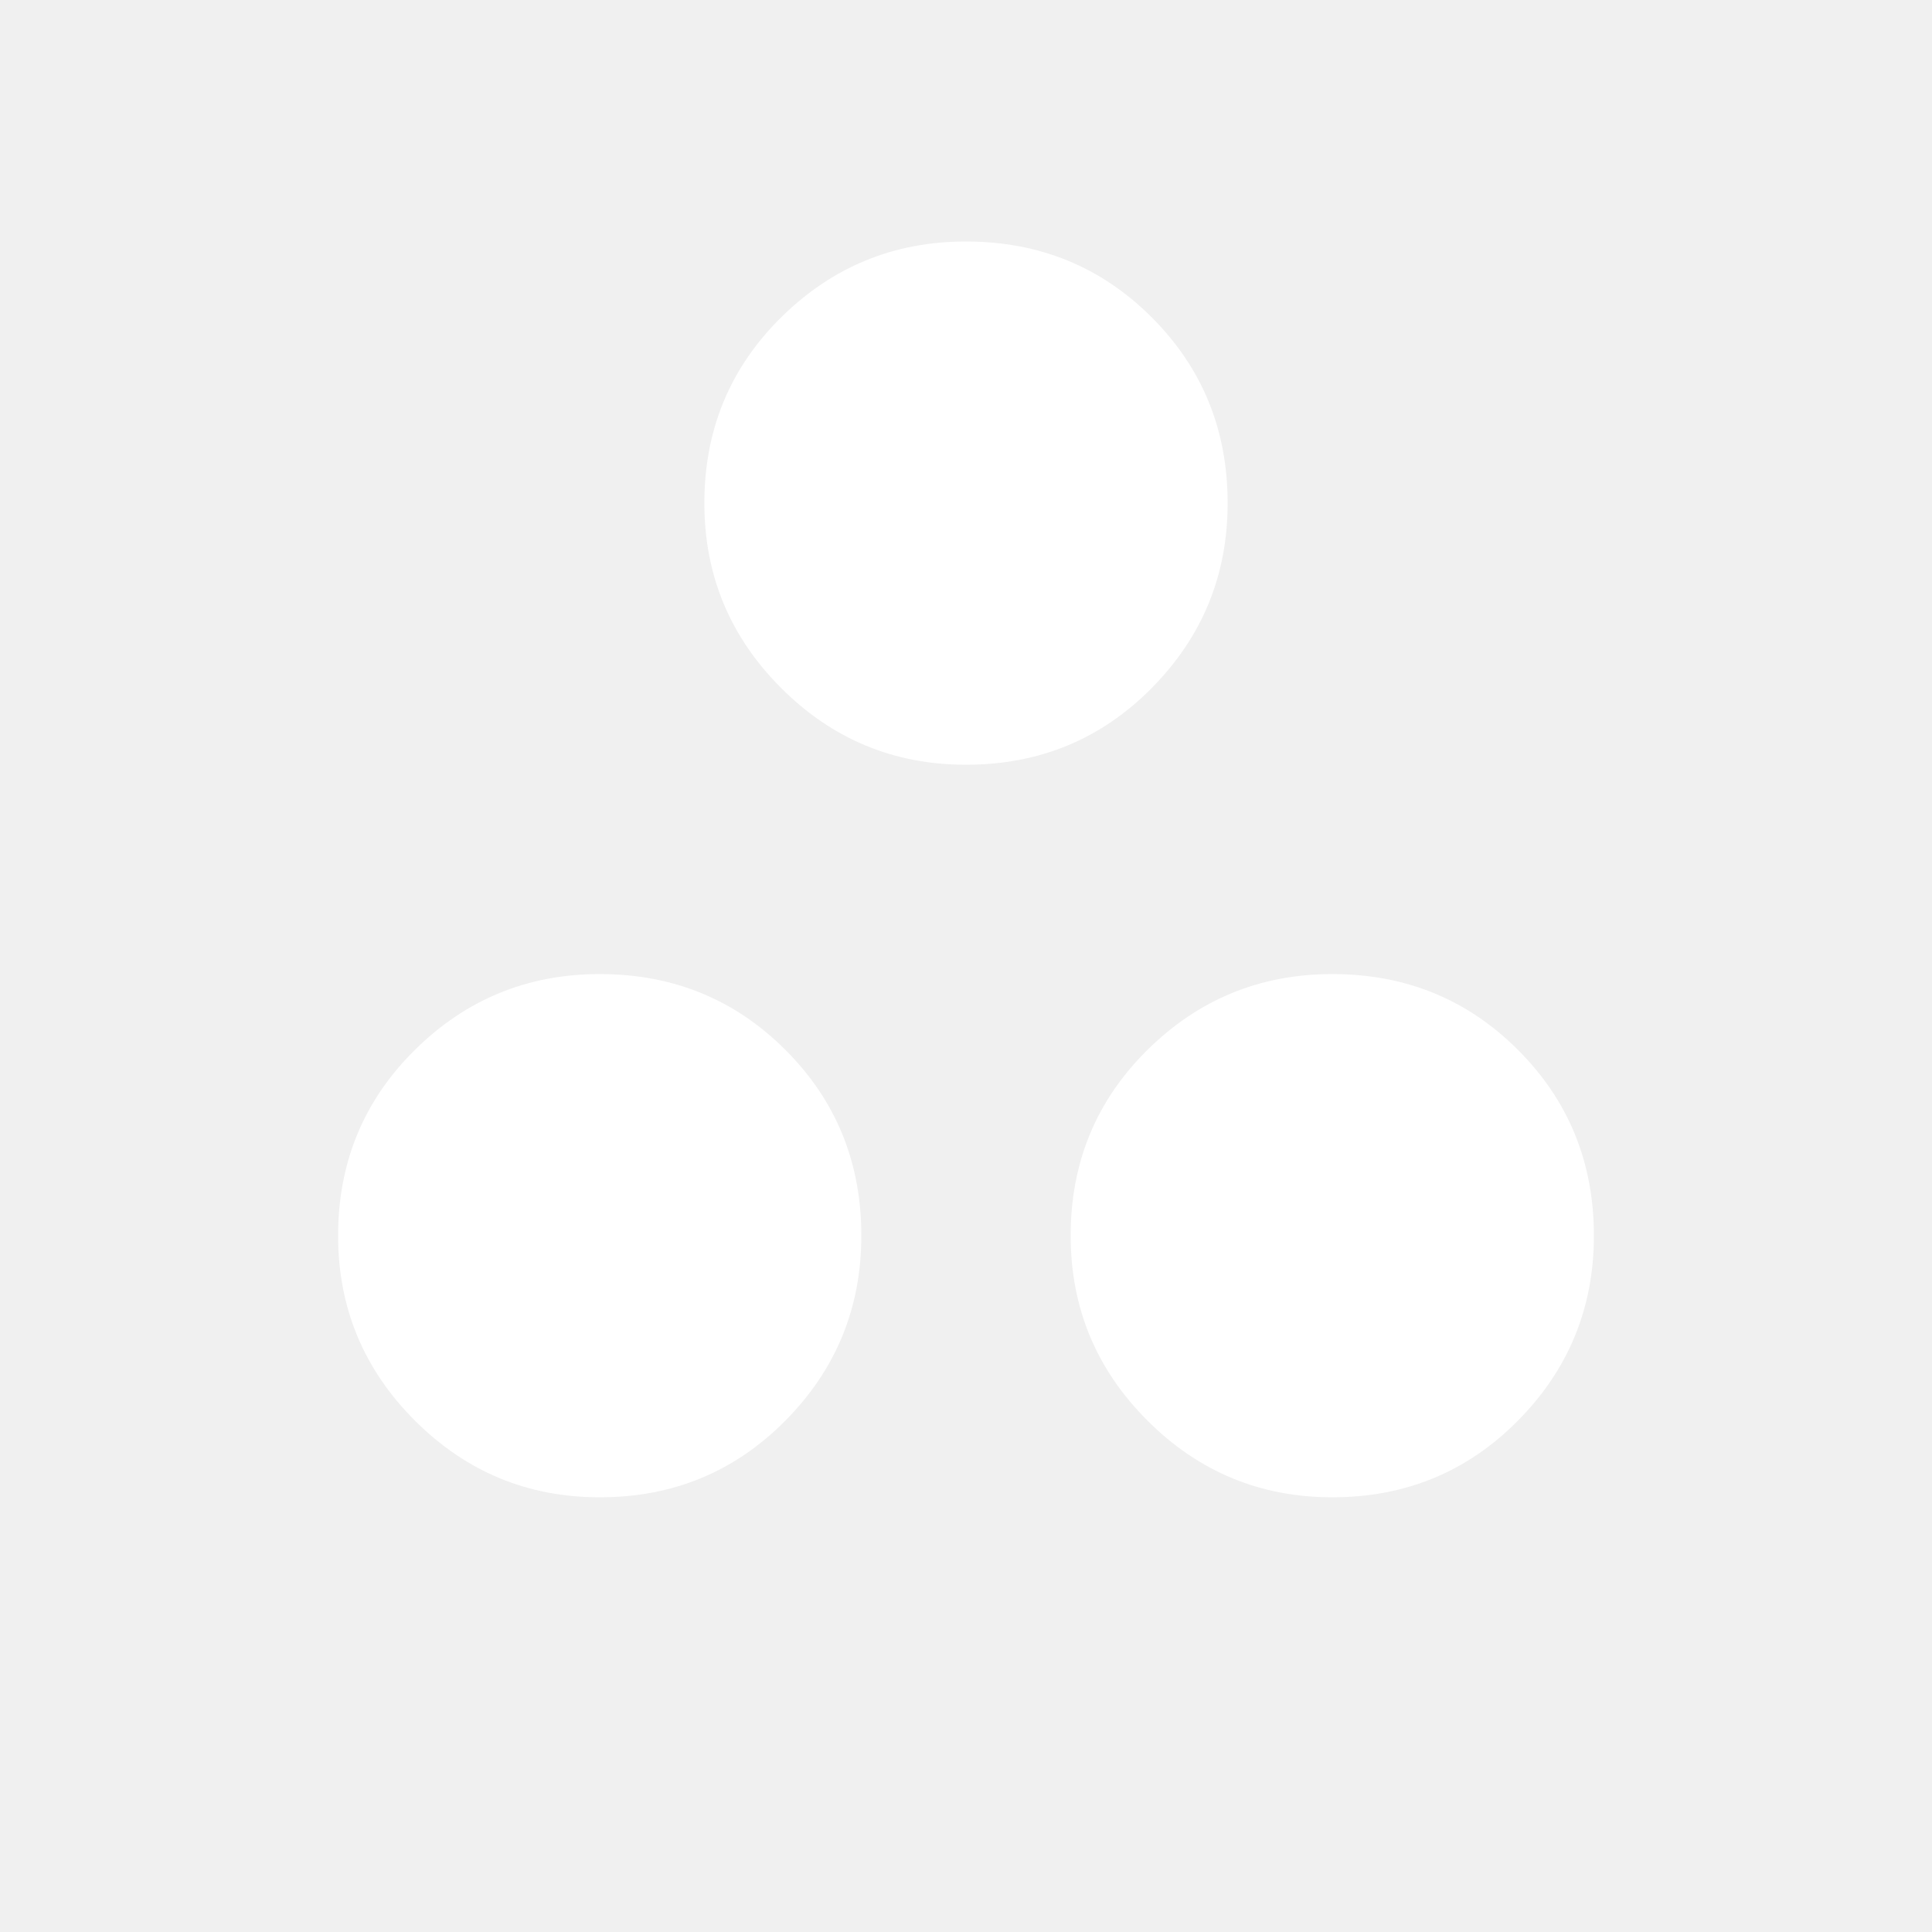
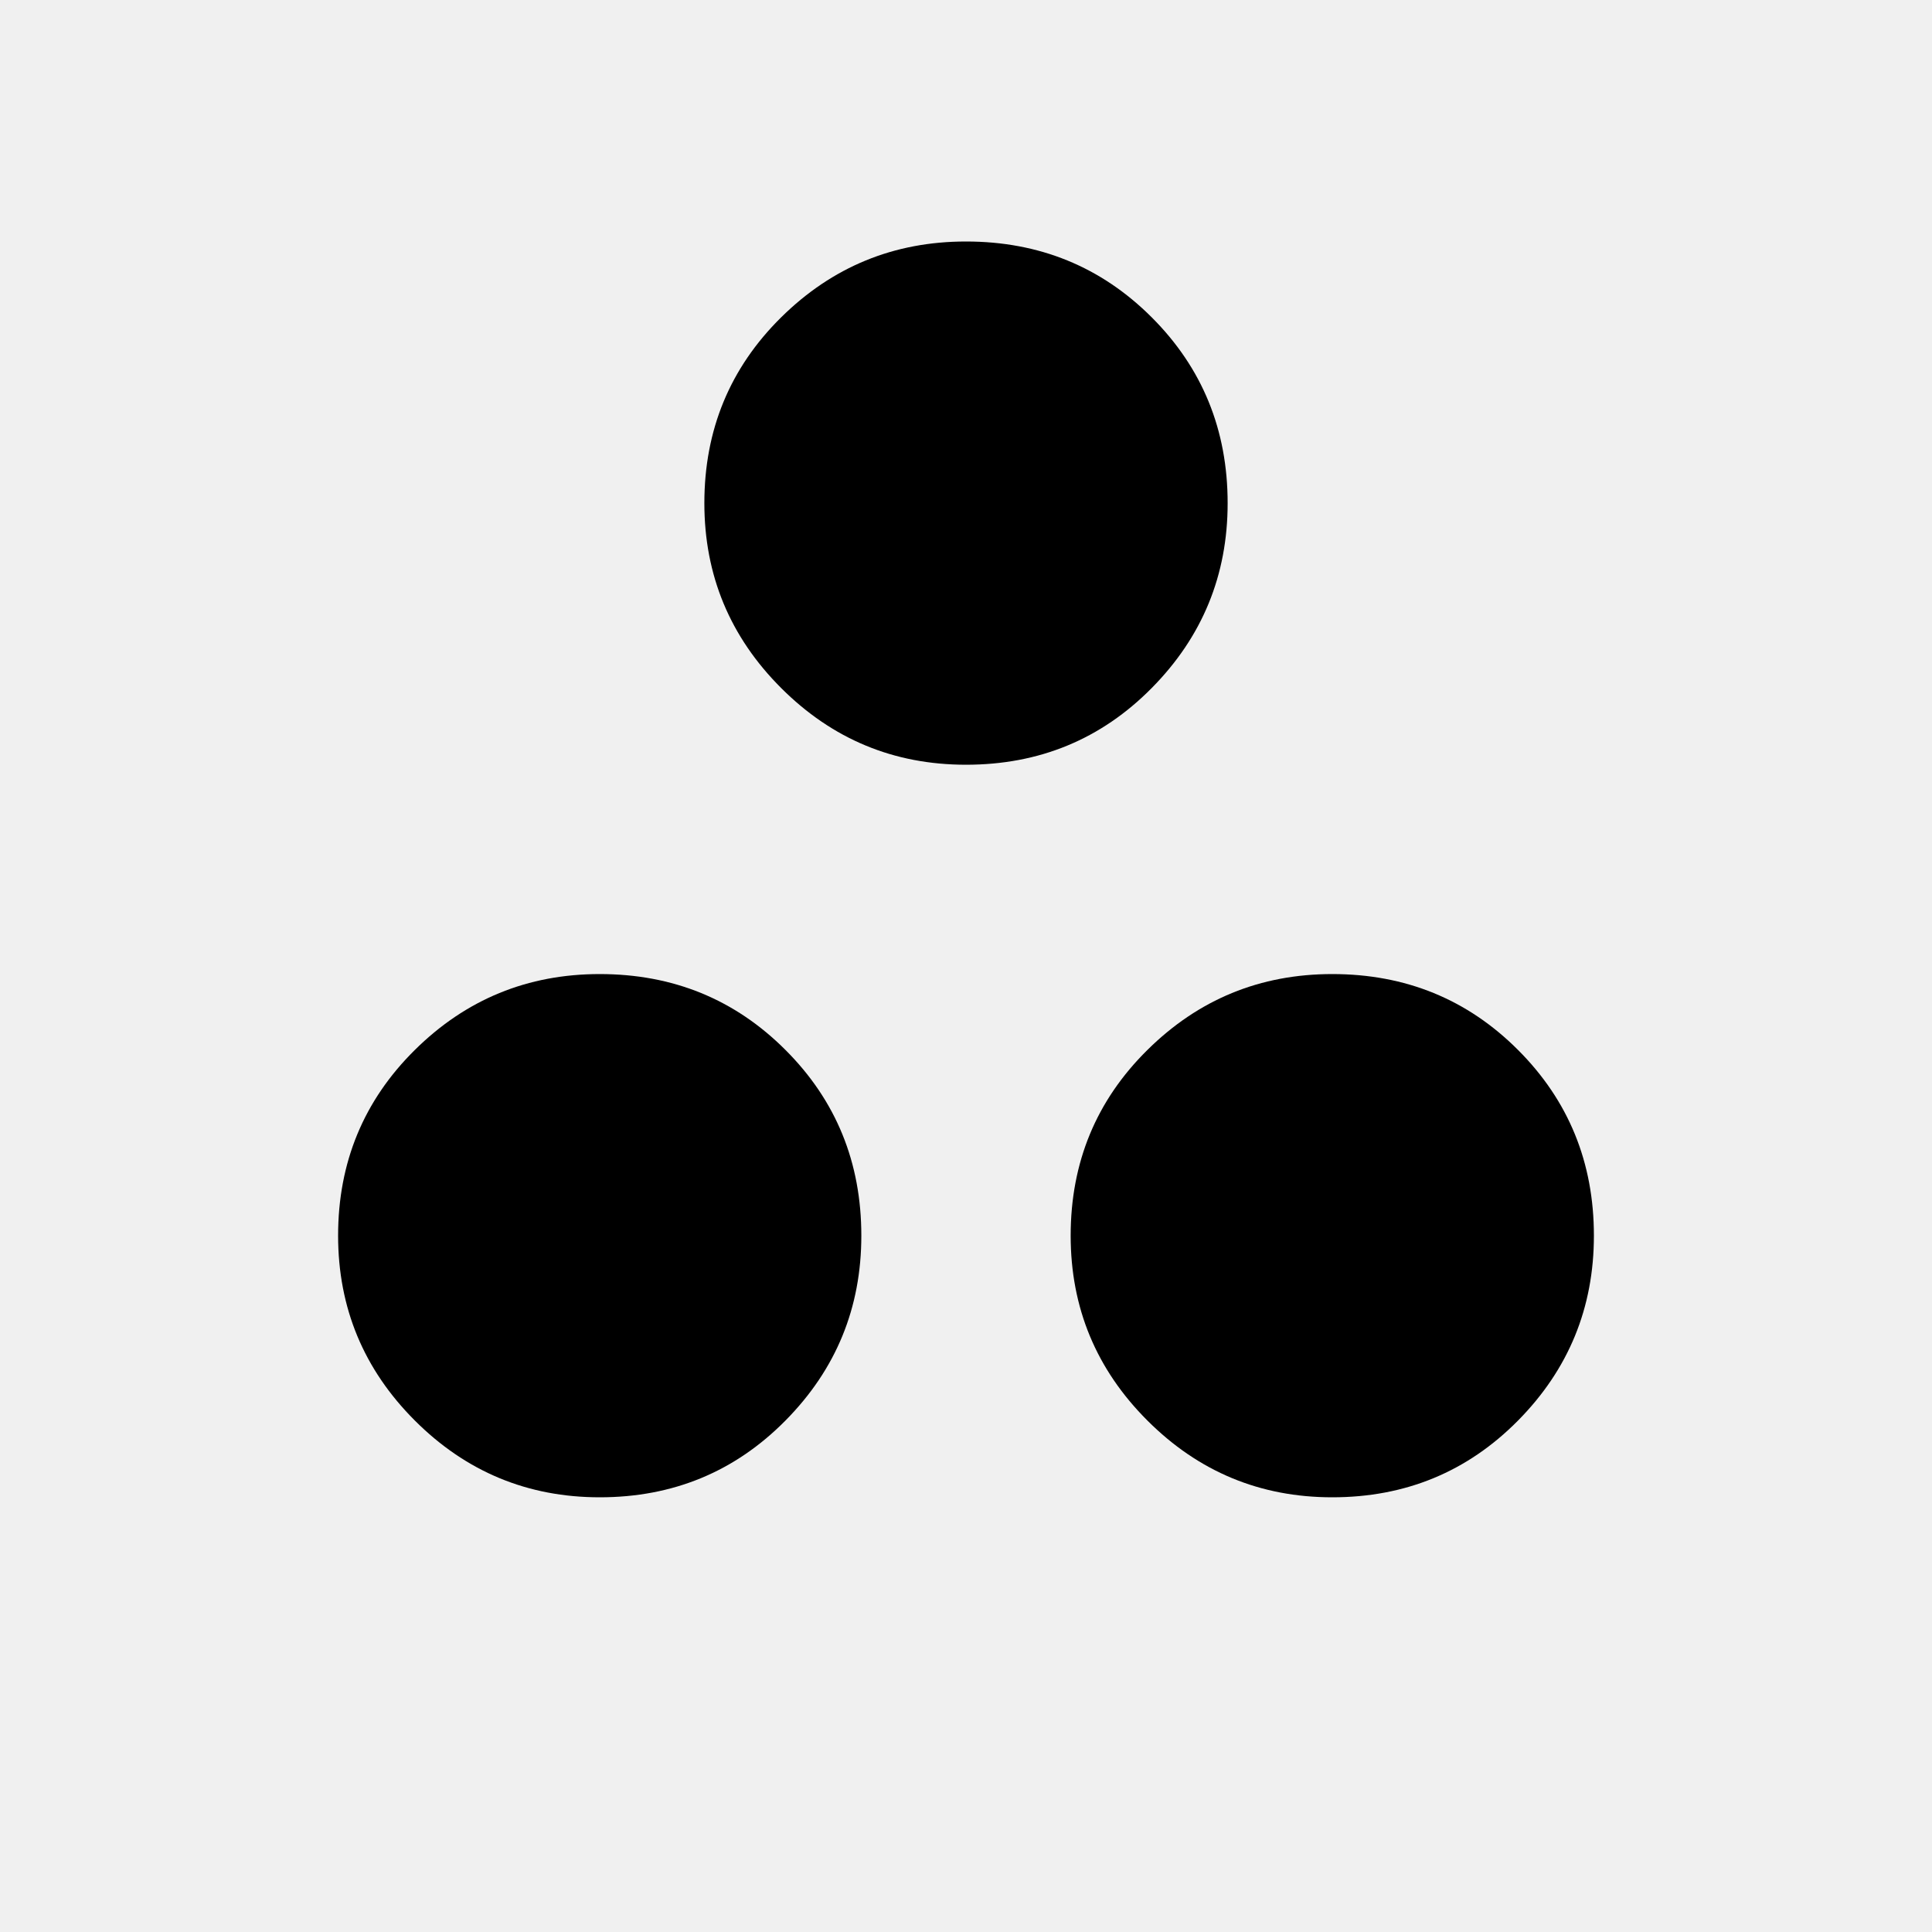
<svg xmlns="http://www.w3.org/2000/svg" width="40" height="40" viewBox="0 0 40 40" fill="none">
-   <path d="M20 15.833C18.507 15.833 17.232 15.304 16.172 14.244C15.113 13.185 14.583 11.909 14.583 10.417C14.583 8.9 15.113 7.618 16.172 6.571C17.232 5.524 18.507 5 20 5C21.517 5 22.799 5.524 23.846 6.571C24.893 7.618 25.417 8.9 25.417 10.417C25.417 11.909 24.893 13.185 23.846 14.244C22.799 15.304 21.517 15.833 20 15.833ZM12.417 31C10.924 31 9.648 30.47 8.589 29.411C7.53 28.352 7 27.076 7 25.583C7 24.067 7.53 22.785 8.589 21.738C9.648 20.69 10.924 20.167 12.417 20.167C13.933 20.167 15.215 20.69 16.262 21.738C17.31 22.785 17.833 24.067 17.833 25.583C17.833 27.076 17.31 28.352 16.262 29.411C15.215 30.47 13.933 31 12.417 31ZM27.583 31C26.091 31 24.815 30.47 23.756 29.411C22.696 28.352 22.167 27.076 22.167 25.583C22.167 24.067 22.696 22.785 23.756 21.738C24.815 20.69 26.091 20.167 27.583 20.167C29.1 20.167 30.382 20.69 31.429 21.738C32.476 22.785 33 24.067 33 25.583C33 27.076 32.476 28.352 31.429 29.411C30.382 30.47 29.1 31 27.583 31Z" fill="white" />
+   <path d="M20 15.833C18.507 15.833 17.232 15.304 16.172 14.244C15.113 13.185 14.583 11.909 14.583 10.417C14.583 8.9 15.113 7.618 16.172 6.571C17.232 5.524 18.507 5 20 5C21.517 5 22.799 5.524 23.846 6.571C24.893 7.618 25.417 8.9 25.417 10.417C25.417 11.909 24.893 13.185 23.846 14.244C22.799 15.304 21.517 15.833 20 15.833ZM12.417 31C10.924 31 9.648 30.47 8.589 29.411C7.53 28.352 7 27.076 7 25.583C7 24.067 7.53 22.785 8.589 21.738C9.648 20.69 10.924 20.167 12.417 20.167C13.933 20.167 15.215 20.69 16.262 21.738C17.31 22.785 17.833 24.067 17.833 25.583C17.833 27.076 17.31 28.352 16.262 29.411C15.215 30.47 13.933 31 12.417 31ZM27.583 31C26.091 31 24.815 30.47 23.756 29.411C22.696 28.352 22.167 27.076 22.167 25.583C22.167 24.067 22.696 22.785 23.756 21.738C24.815 20.69 26.091 20.167 27.583 20.167C29.1 20.167 30.382 20.69 31.429 21.738C32.476 22.785 33 24.067 33 25.583C33 27.076 32.476 28.352 31.429 29.411C30.382 30.47 29.1 31 27.583 31Z" fill="currentColor" />
</svg>
